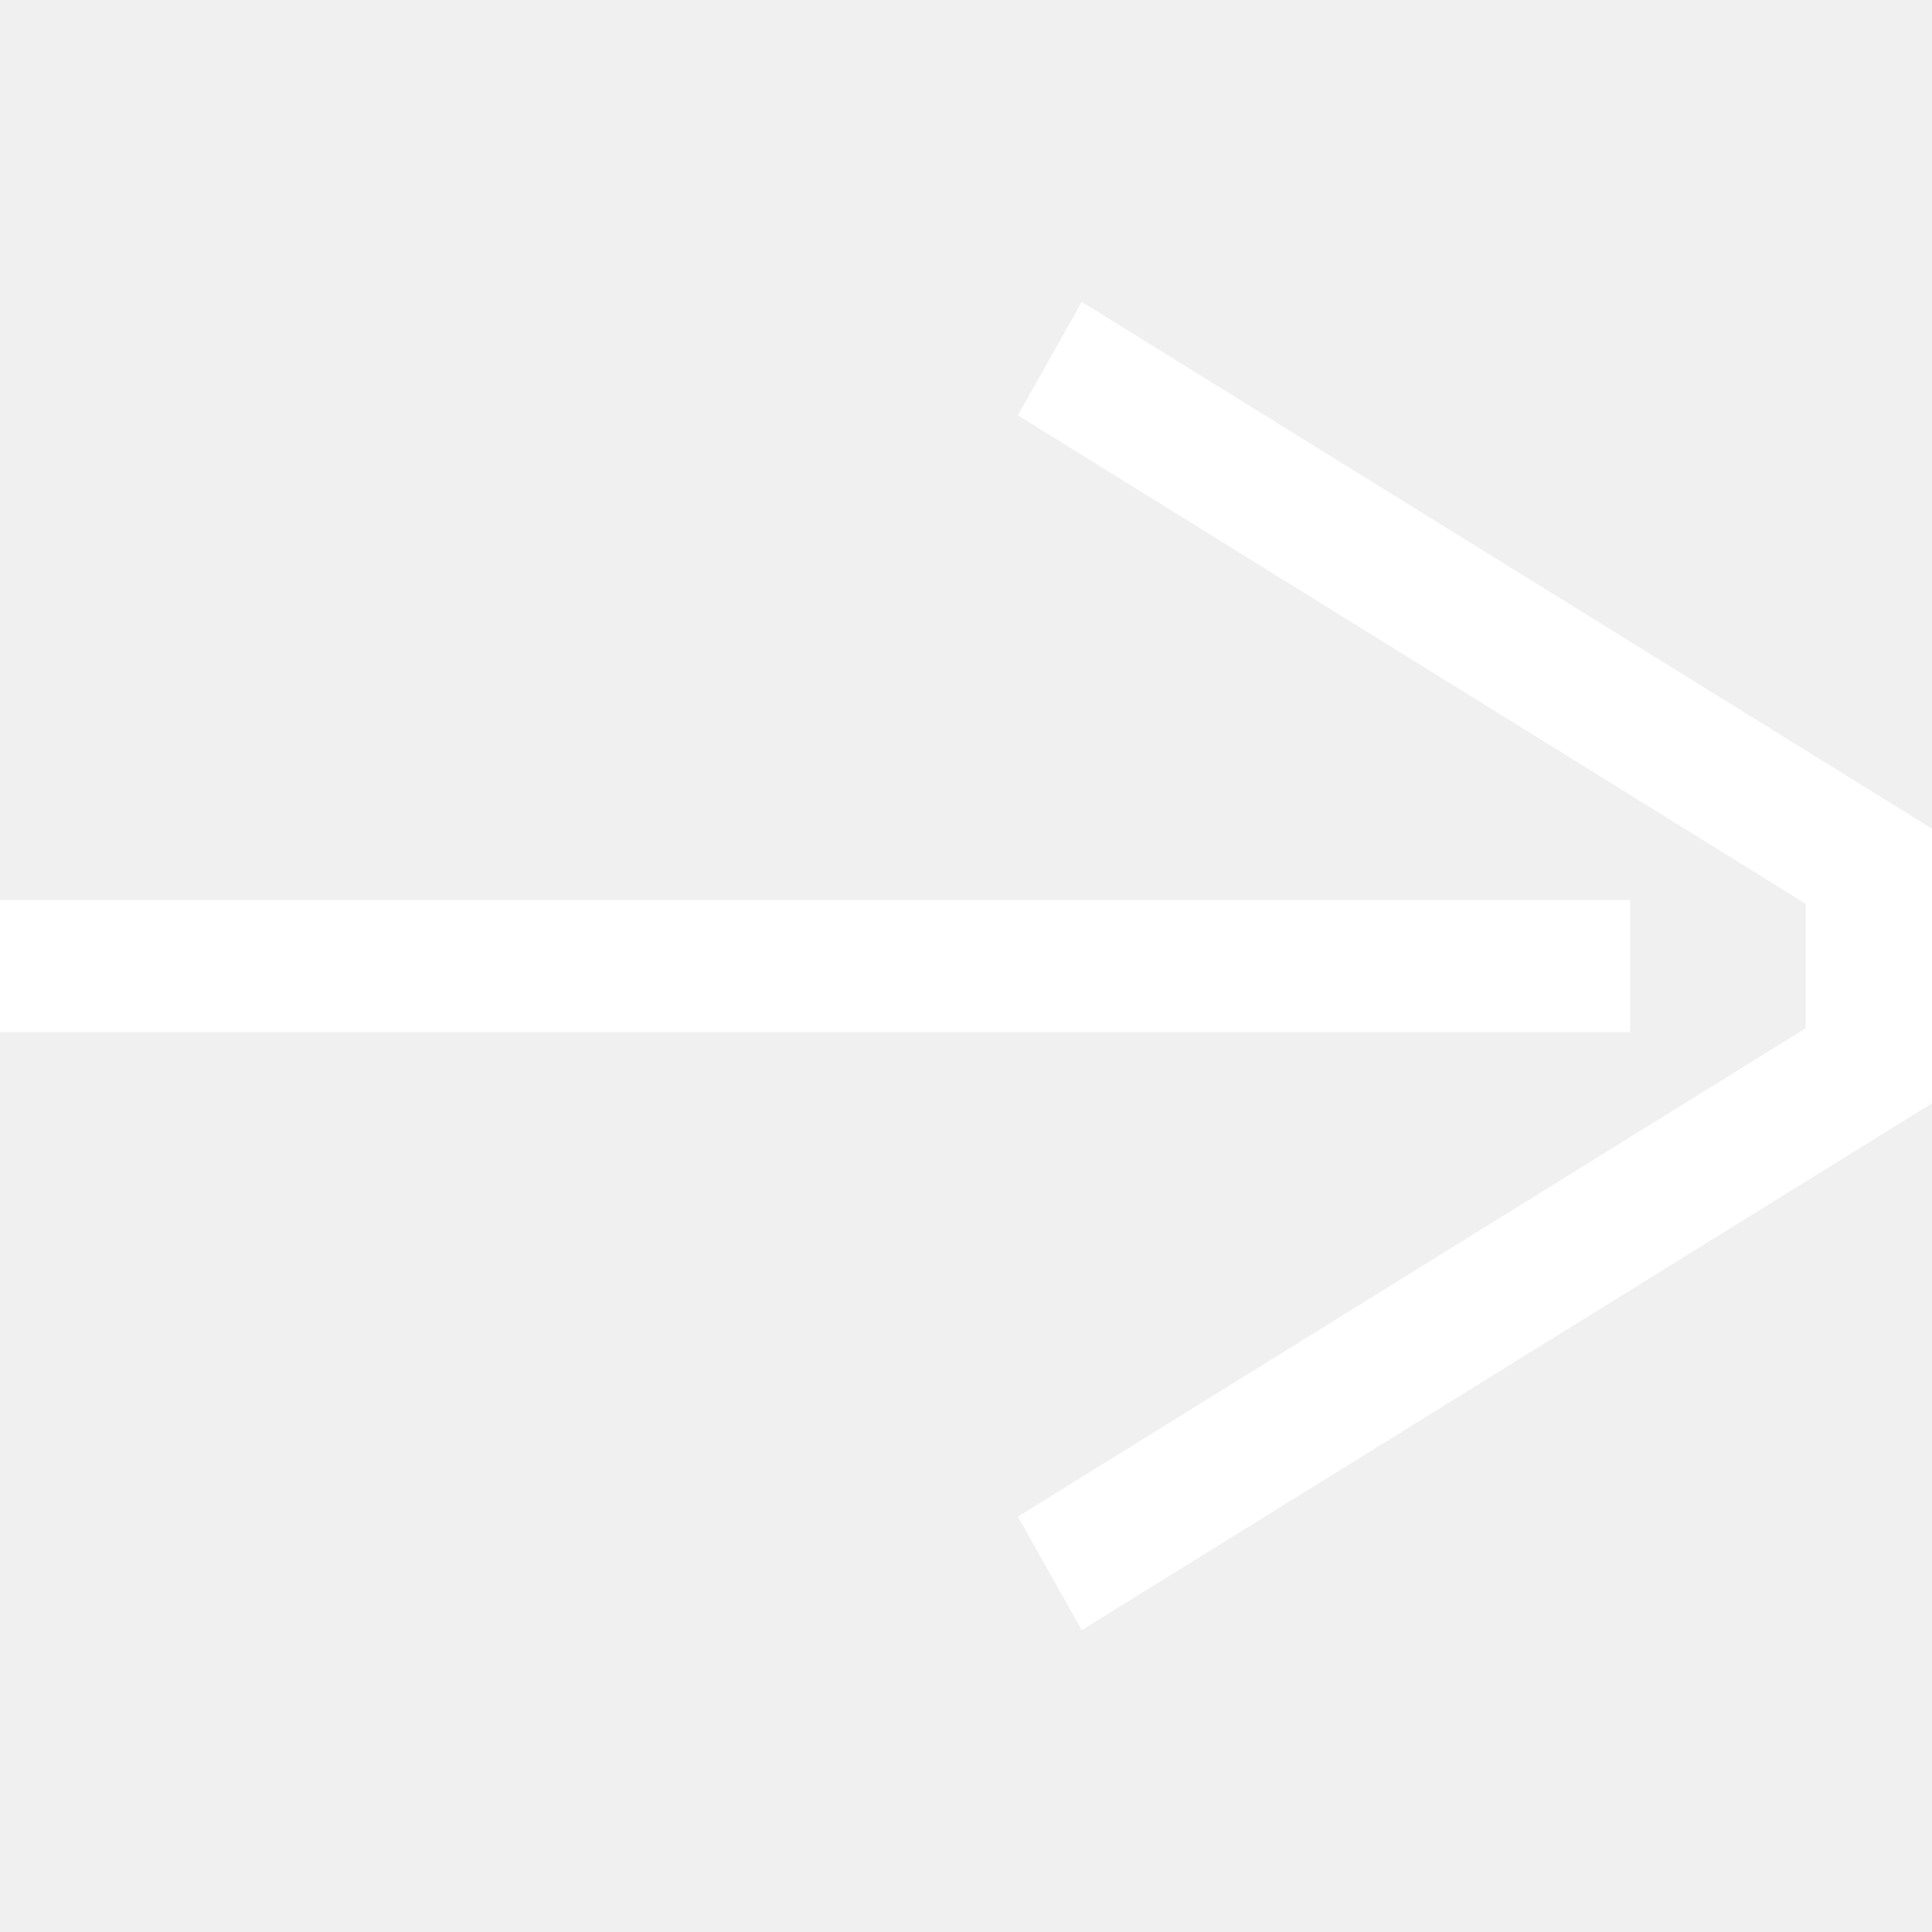
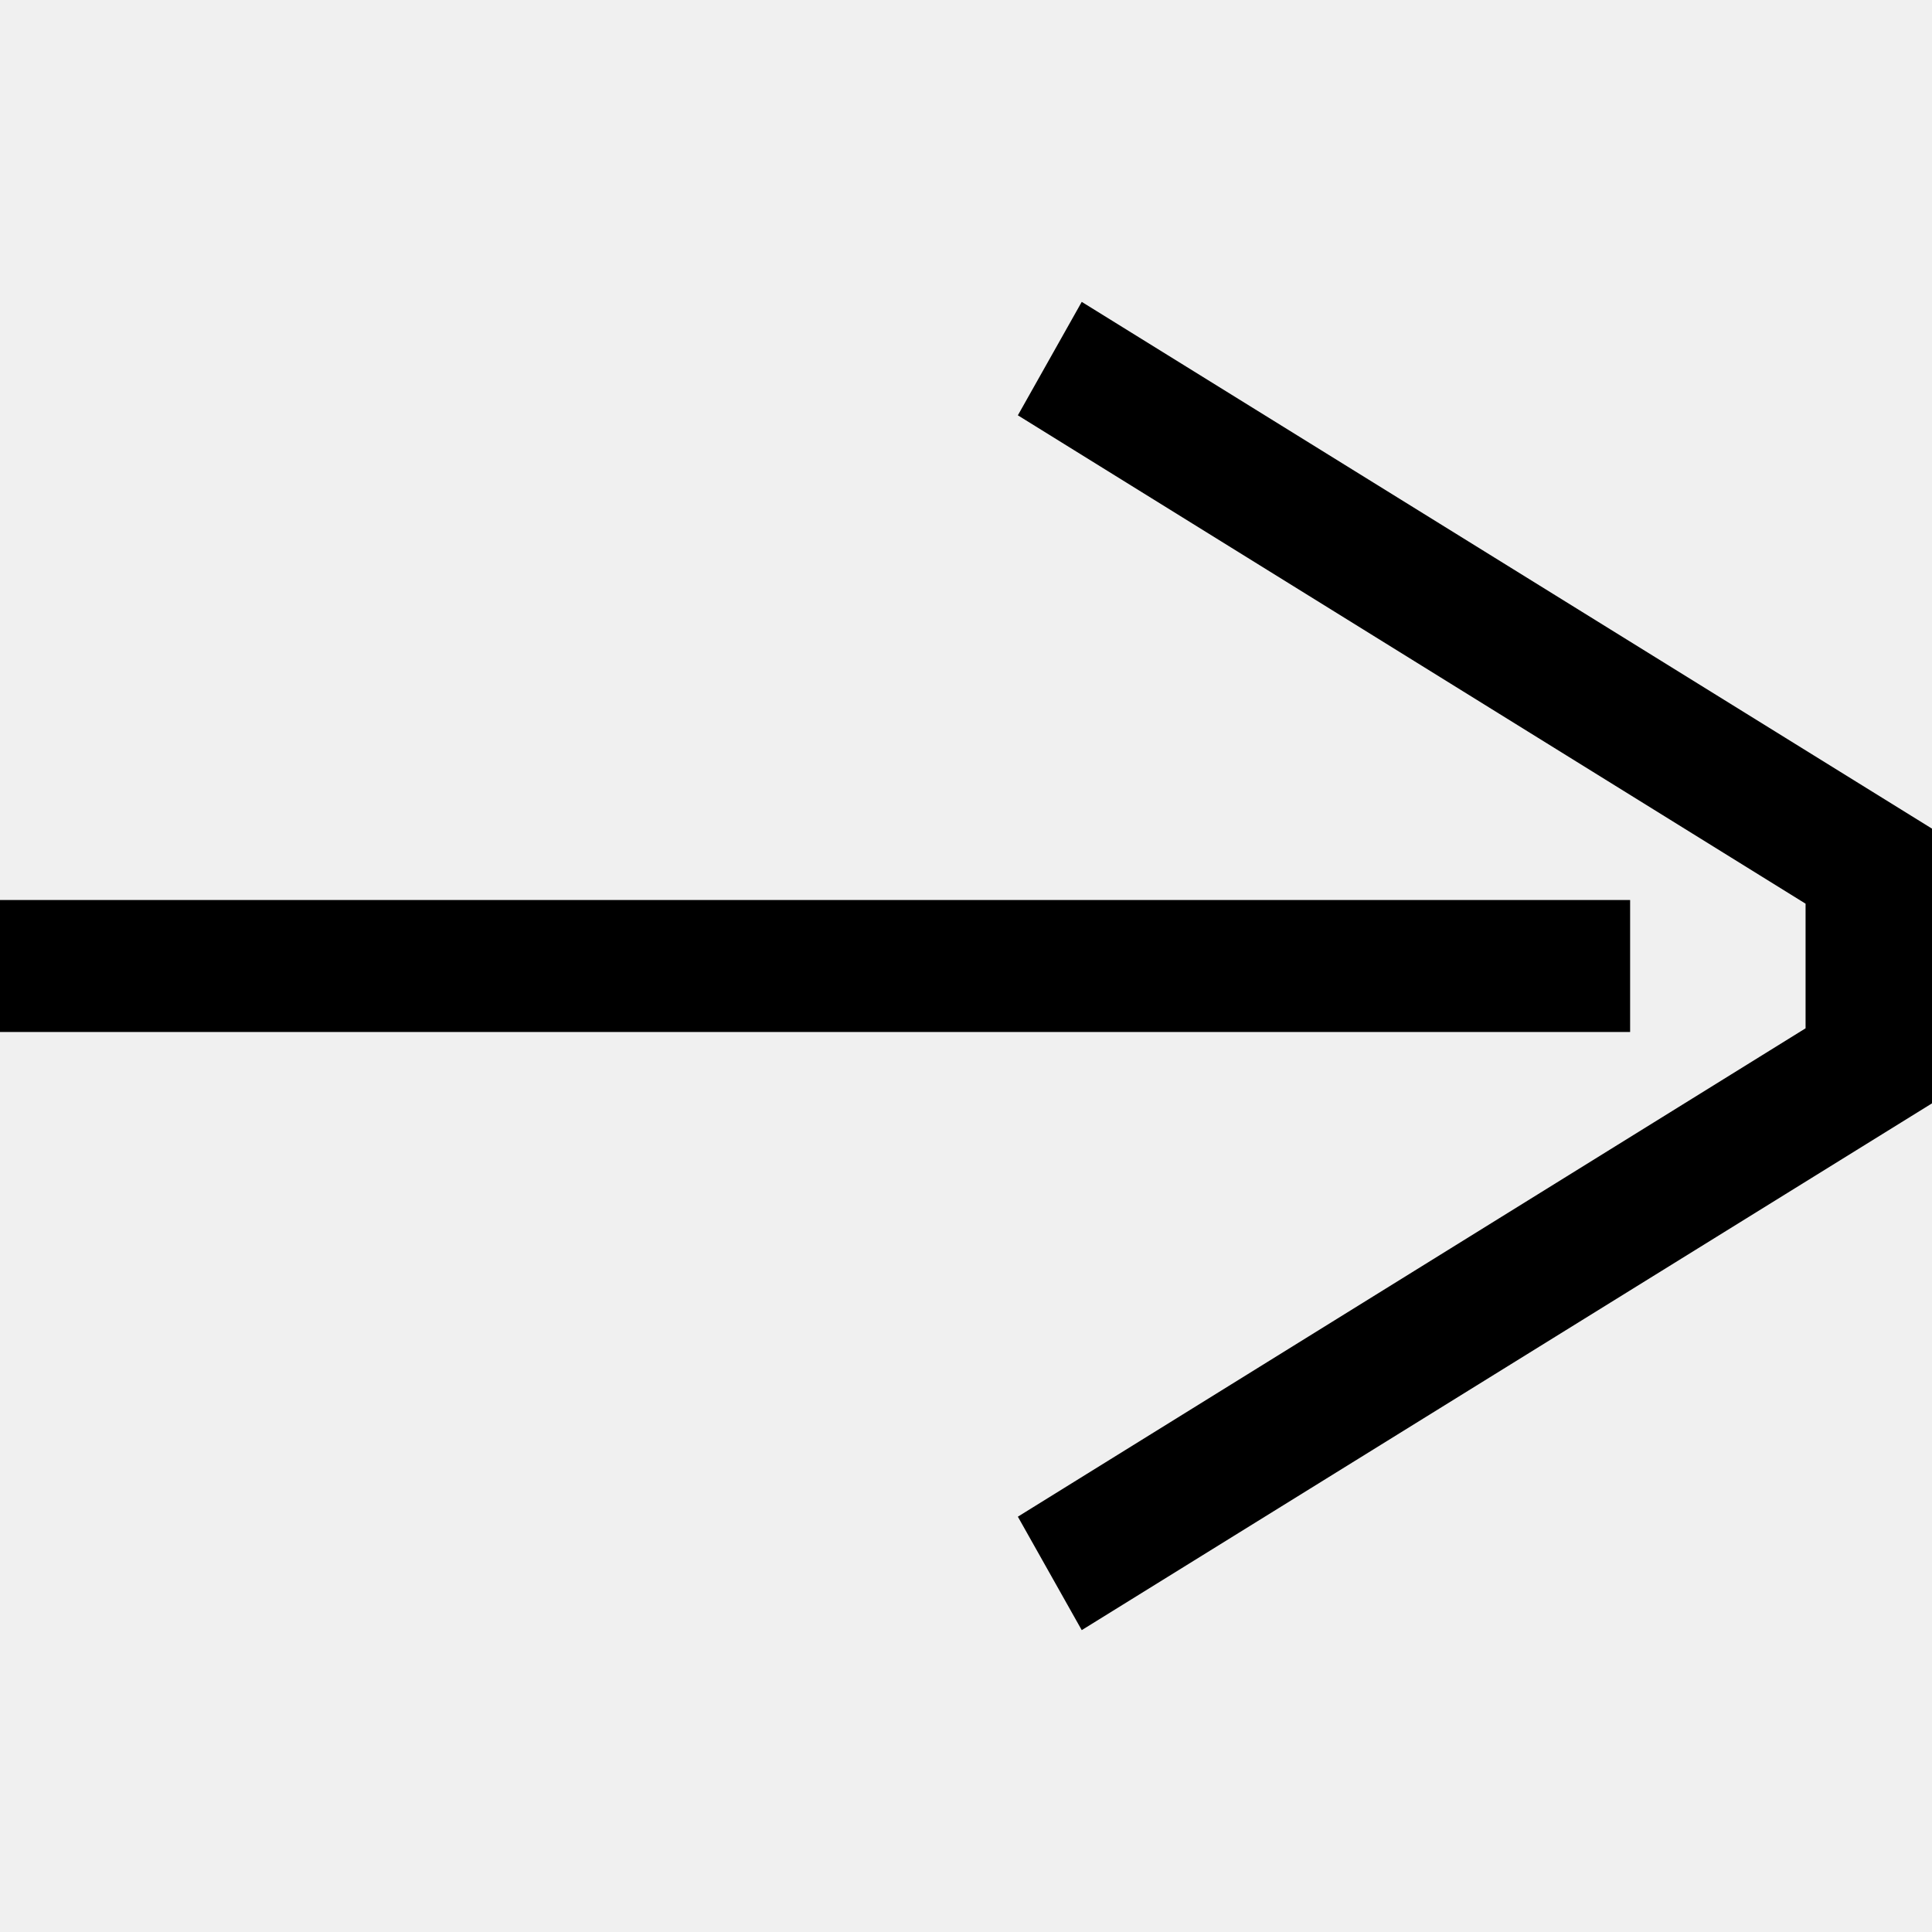
- <svg xmlns="http://www.w3.org/2000/svg" width="32" height="32" viewBox="0 0 32 32" fill="none">
+ <svg xmlns="http://www.w3.org/2000/svg" width="32" height="32" viewBox="0 0 32 32">
  <g id="Icon button large" clip-path="url(#clip0_20_12)">
    <g id="Vector (Stroke)">
-       <path d="M29.906 14.968L29.906 17.032L16.859 25.121L17.917 27L32 18.275L32 13.725L17.917 5L16.859 6.879L29.906 14.968Z" fill="white" />
-       <path d="M27 17.093L27 14.907L1.05717e-06 14.907L8.66136e-07 17.093L27 17.093Z" fill="white" />
+       <path d="M29.906 14.968L29.906 17.032L16.859 25.121L17.917 27L32 18.275L32 13.725L17.917 5L16.859 6.879L29.906 14.968Z" />
+       <path d="M27 17.093L27 14.907L1.05717e-06 14.907L8.66136e-07 17.093L27 17.093Z" />
    </g>
  </g>
  <defs>
    <clipPath id="clip0_20_12">
-       <rect width="32" height="32" fill="white" />
+       <rect width="32" height="32" />
    </clipPath>
  </defs>
</svg>
